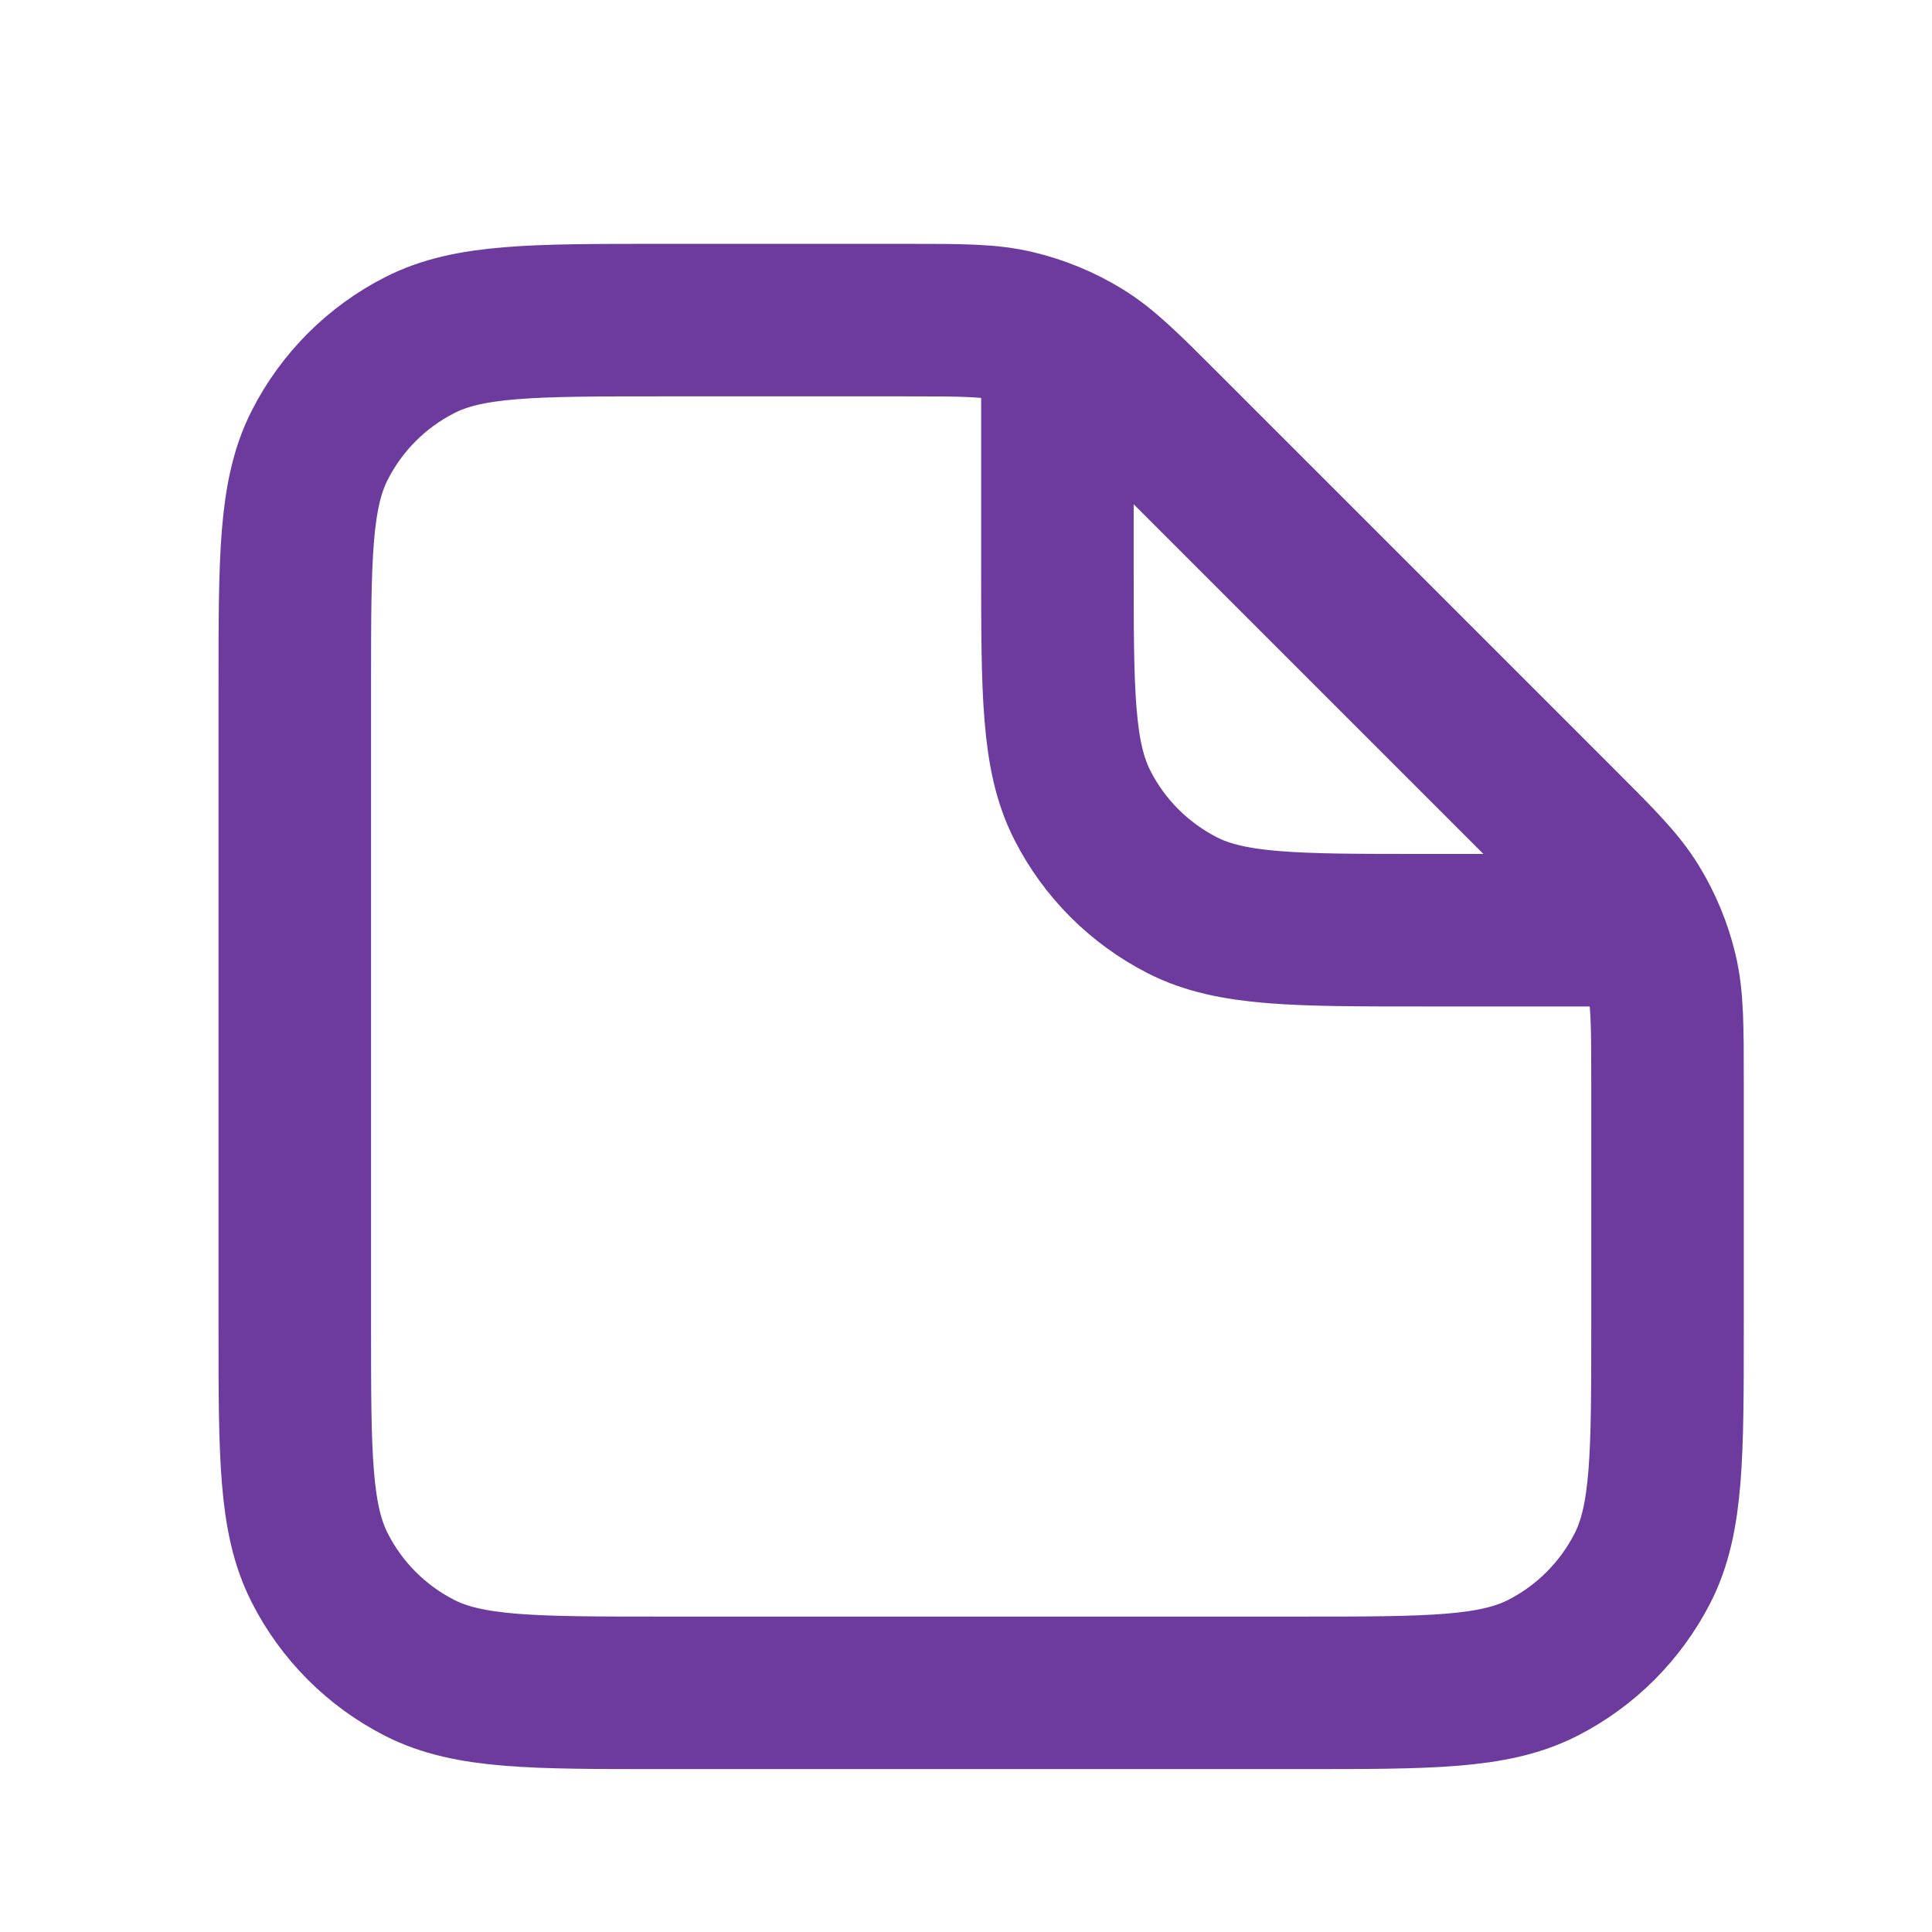
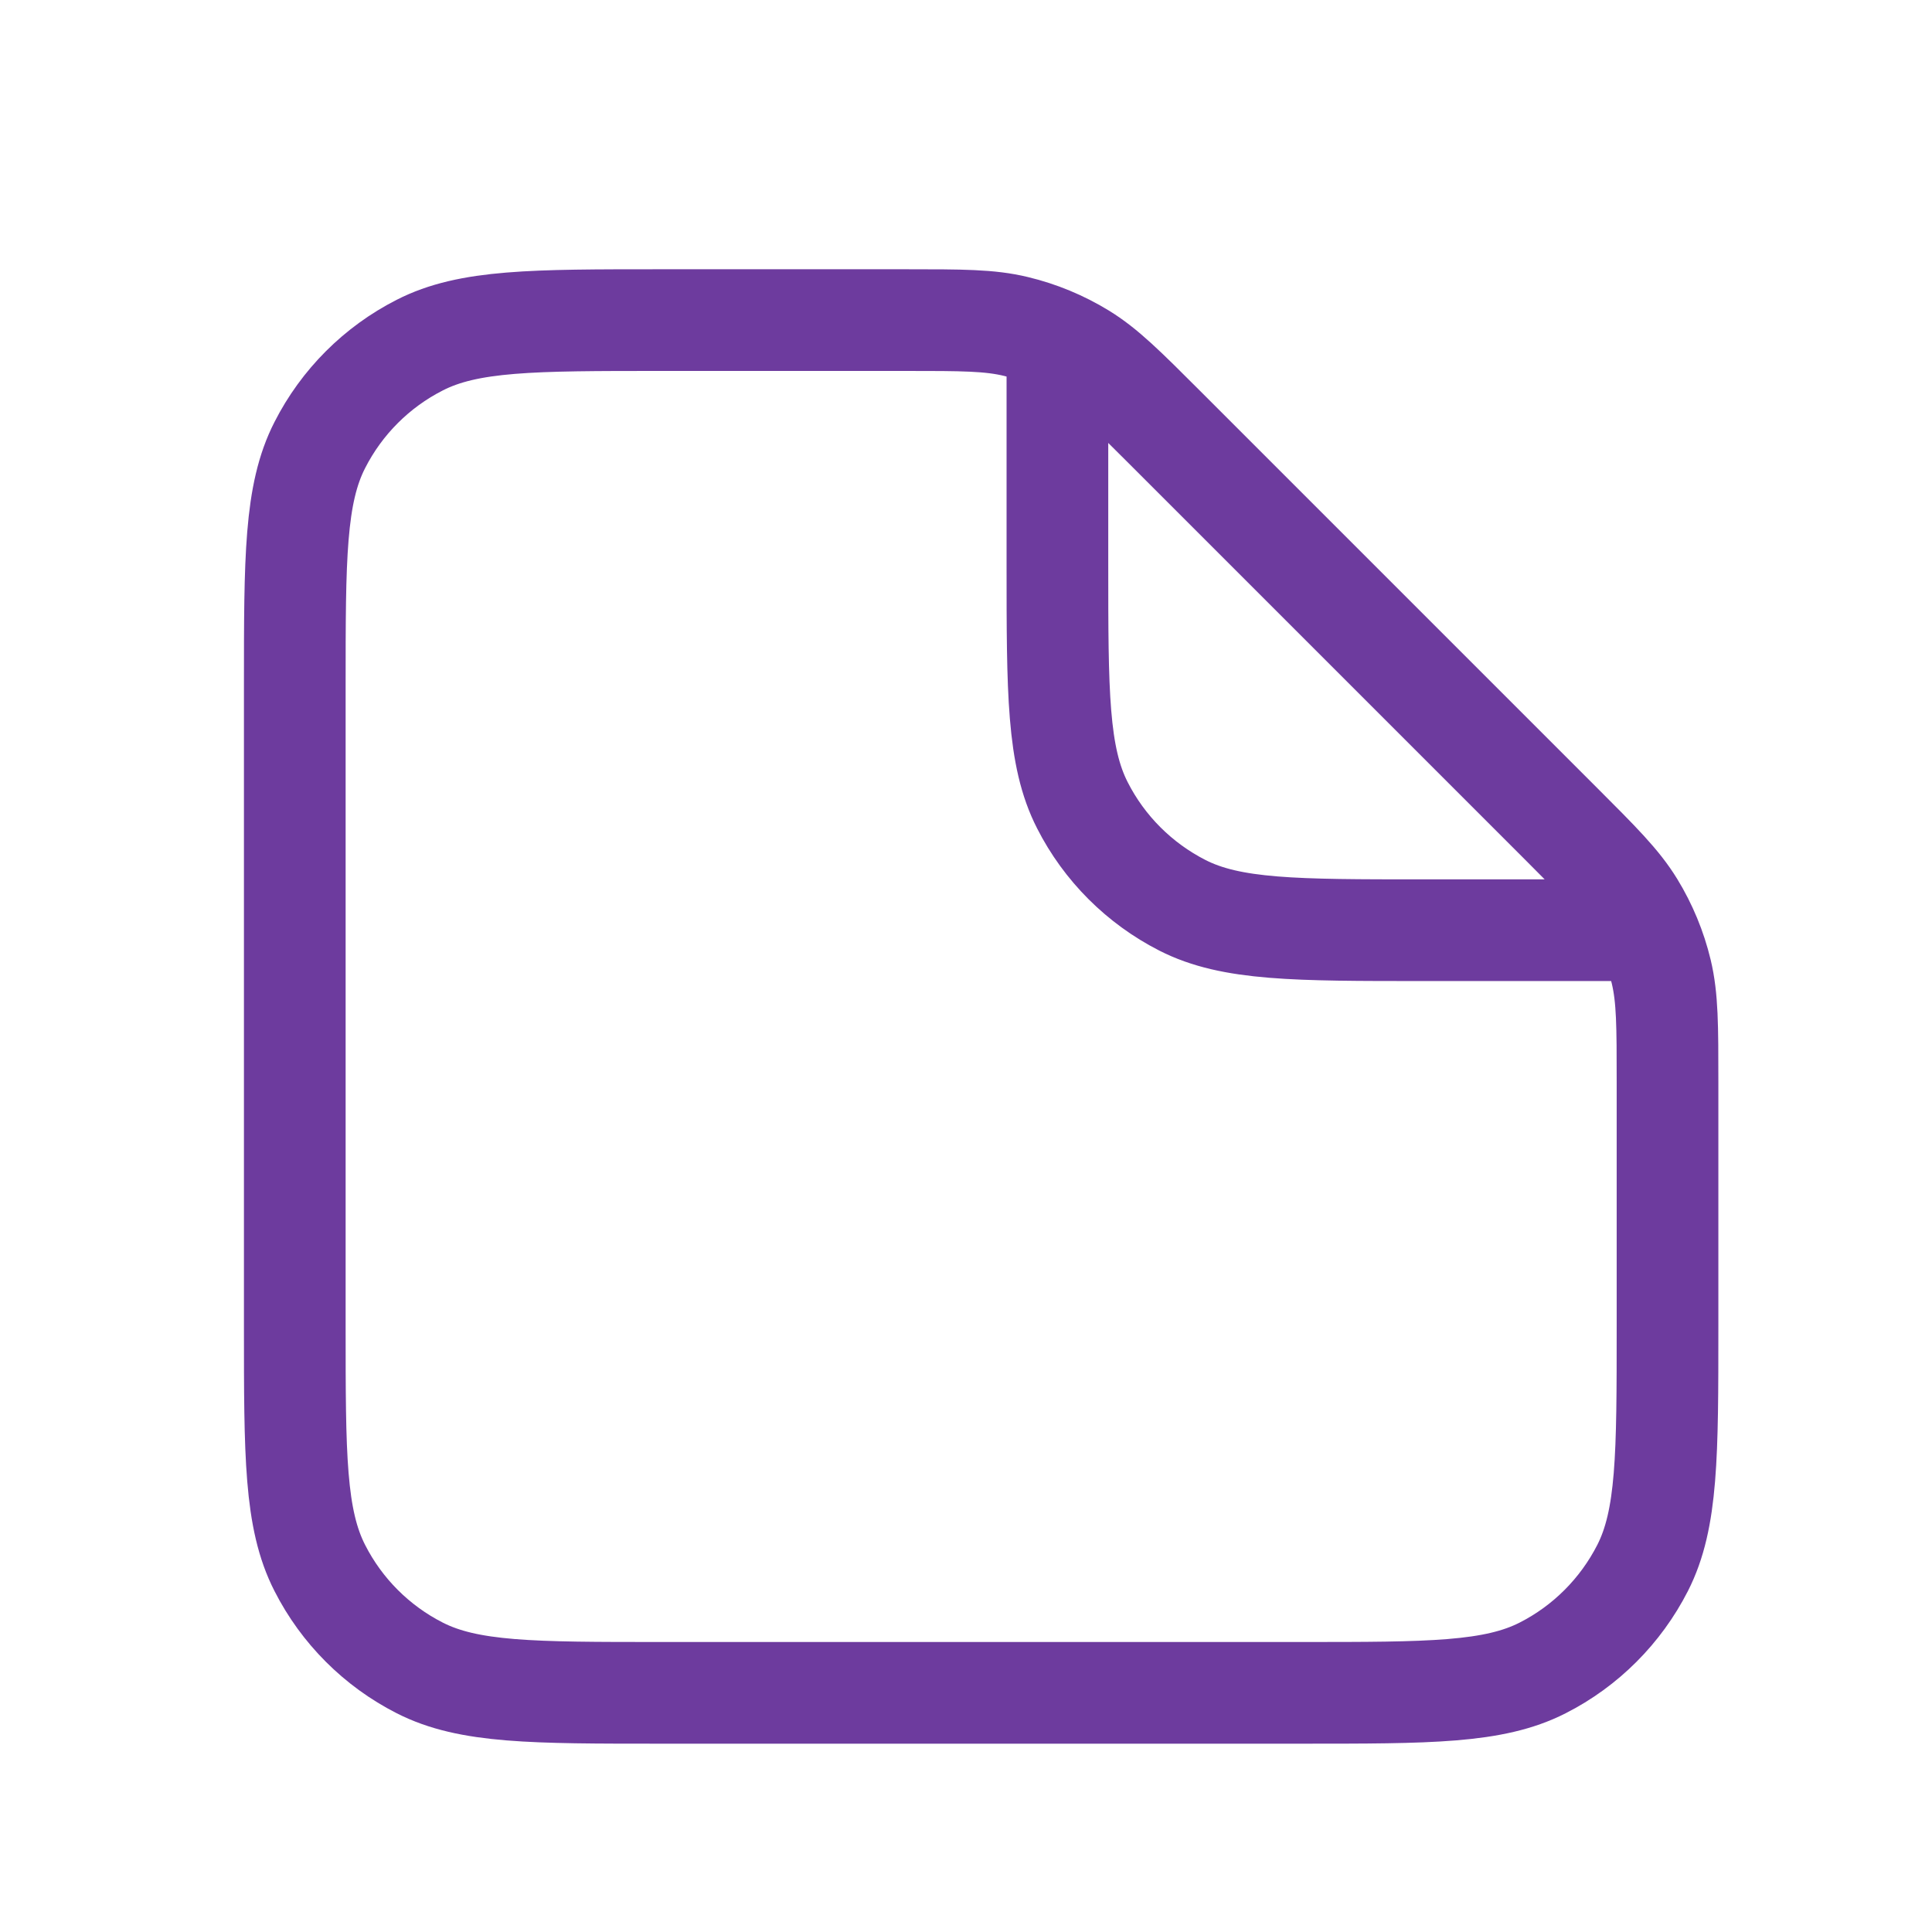
<svg xmlns="http://www.w3.org/2000/svg" width="19" height="19" viewBox="0 0 19 19" fill="none">
-   <path d="M10.399 3.523V5.548C10.399 6.809 10.399 7.439 10.645 7.92C10.86 8.343 11.205 8.687 11.628 8.903C12.109 9.148 12.739 9.148 13.999 9.148H16.024M16.399 10.64V13.048C16.399 14.309 16.399 14.939 16.154 15.42C15.938 15.843 15.594 16.188 15.171 16.403C14.69 16.648 14.059 16.648 12.799 16.648H6.499C5.239 16.648 4.609 16.648 4.128 16.403C3.705 16.188 3.36 15.843 3.145 15.42C2.899 14.939 2.899 14.309 2.899 13.048V6.748C2.899 5.488 2.899 4.858 3.145 4.377C3.36 3.954 3.705 3.609 4.128 3.394C4.609 3.148 5.239 3.148 6.499 3.148H8.908C9.459 3.148 9.734 3.148 9.993 3.211C10.222 3.266 10.442 3.357 10.643 3.48C10.87 3.619 11.065 3.814 11.454 4.203L15.345 8.094C15.734 8.483 15.929 8.678 16.068 8.905C16.191 9.106 16.282 9.326 16.337 9.555C16.399 9.814 16.399 10.089 16.399 10.64Z" stroke="#6D3B9E" stroke-width="1.5" stroke-linecap="round" stroke-linejoin="round" />
+   <path d="M10.399 3.523V5.548C10.399 6.809 10.399 7.439 10.645 7.92C10.86 8.343 11.205 8.687 11.628 8.903C12.109 9.148 12.739 9.148 13.999 9.148H16.024M16.399 10.64V13.048C16.399 14.309 16.399 14.939 16.154 15.42C15.938 15.843 15.594 16.188 15.171 16.403C14.69 16.648 14.059 16.648 12.799 16.648H6.499C5.239 16.648 4.609 16.648 4.128 16.403C3.705 16.188 3.36 15.843 3.145 15.42C2.899 14.939 2.899 14.309 2.899 13.048V6.748C2.899 5.488 2.899 4.858 3.145 4.377C3.36 3.954 3.705 3.609 4.128 3.394C4.609 3.148 5.239 3.148 6.499 3.148H8.908C9.459 3.148 9.734 3.148 9.993 3.211C10.222 3.266 10.442 3.357 10.643 3.48C10.87 3.619 11.065 3.814 11.454 4.203L15.345 8.094C15.734 8.483 15.929 8.678 16.068 8.905C16.191 9.106 16.282 9.326 16.337 9.555C16.399 9.814 16.399 10.089 16.399 10.64Z" stroke="#6D3B9E" strokeWidth="1.5" strokeLinecap="round" strokeLinejoin="round" />
</svg>
